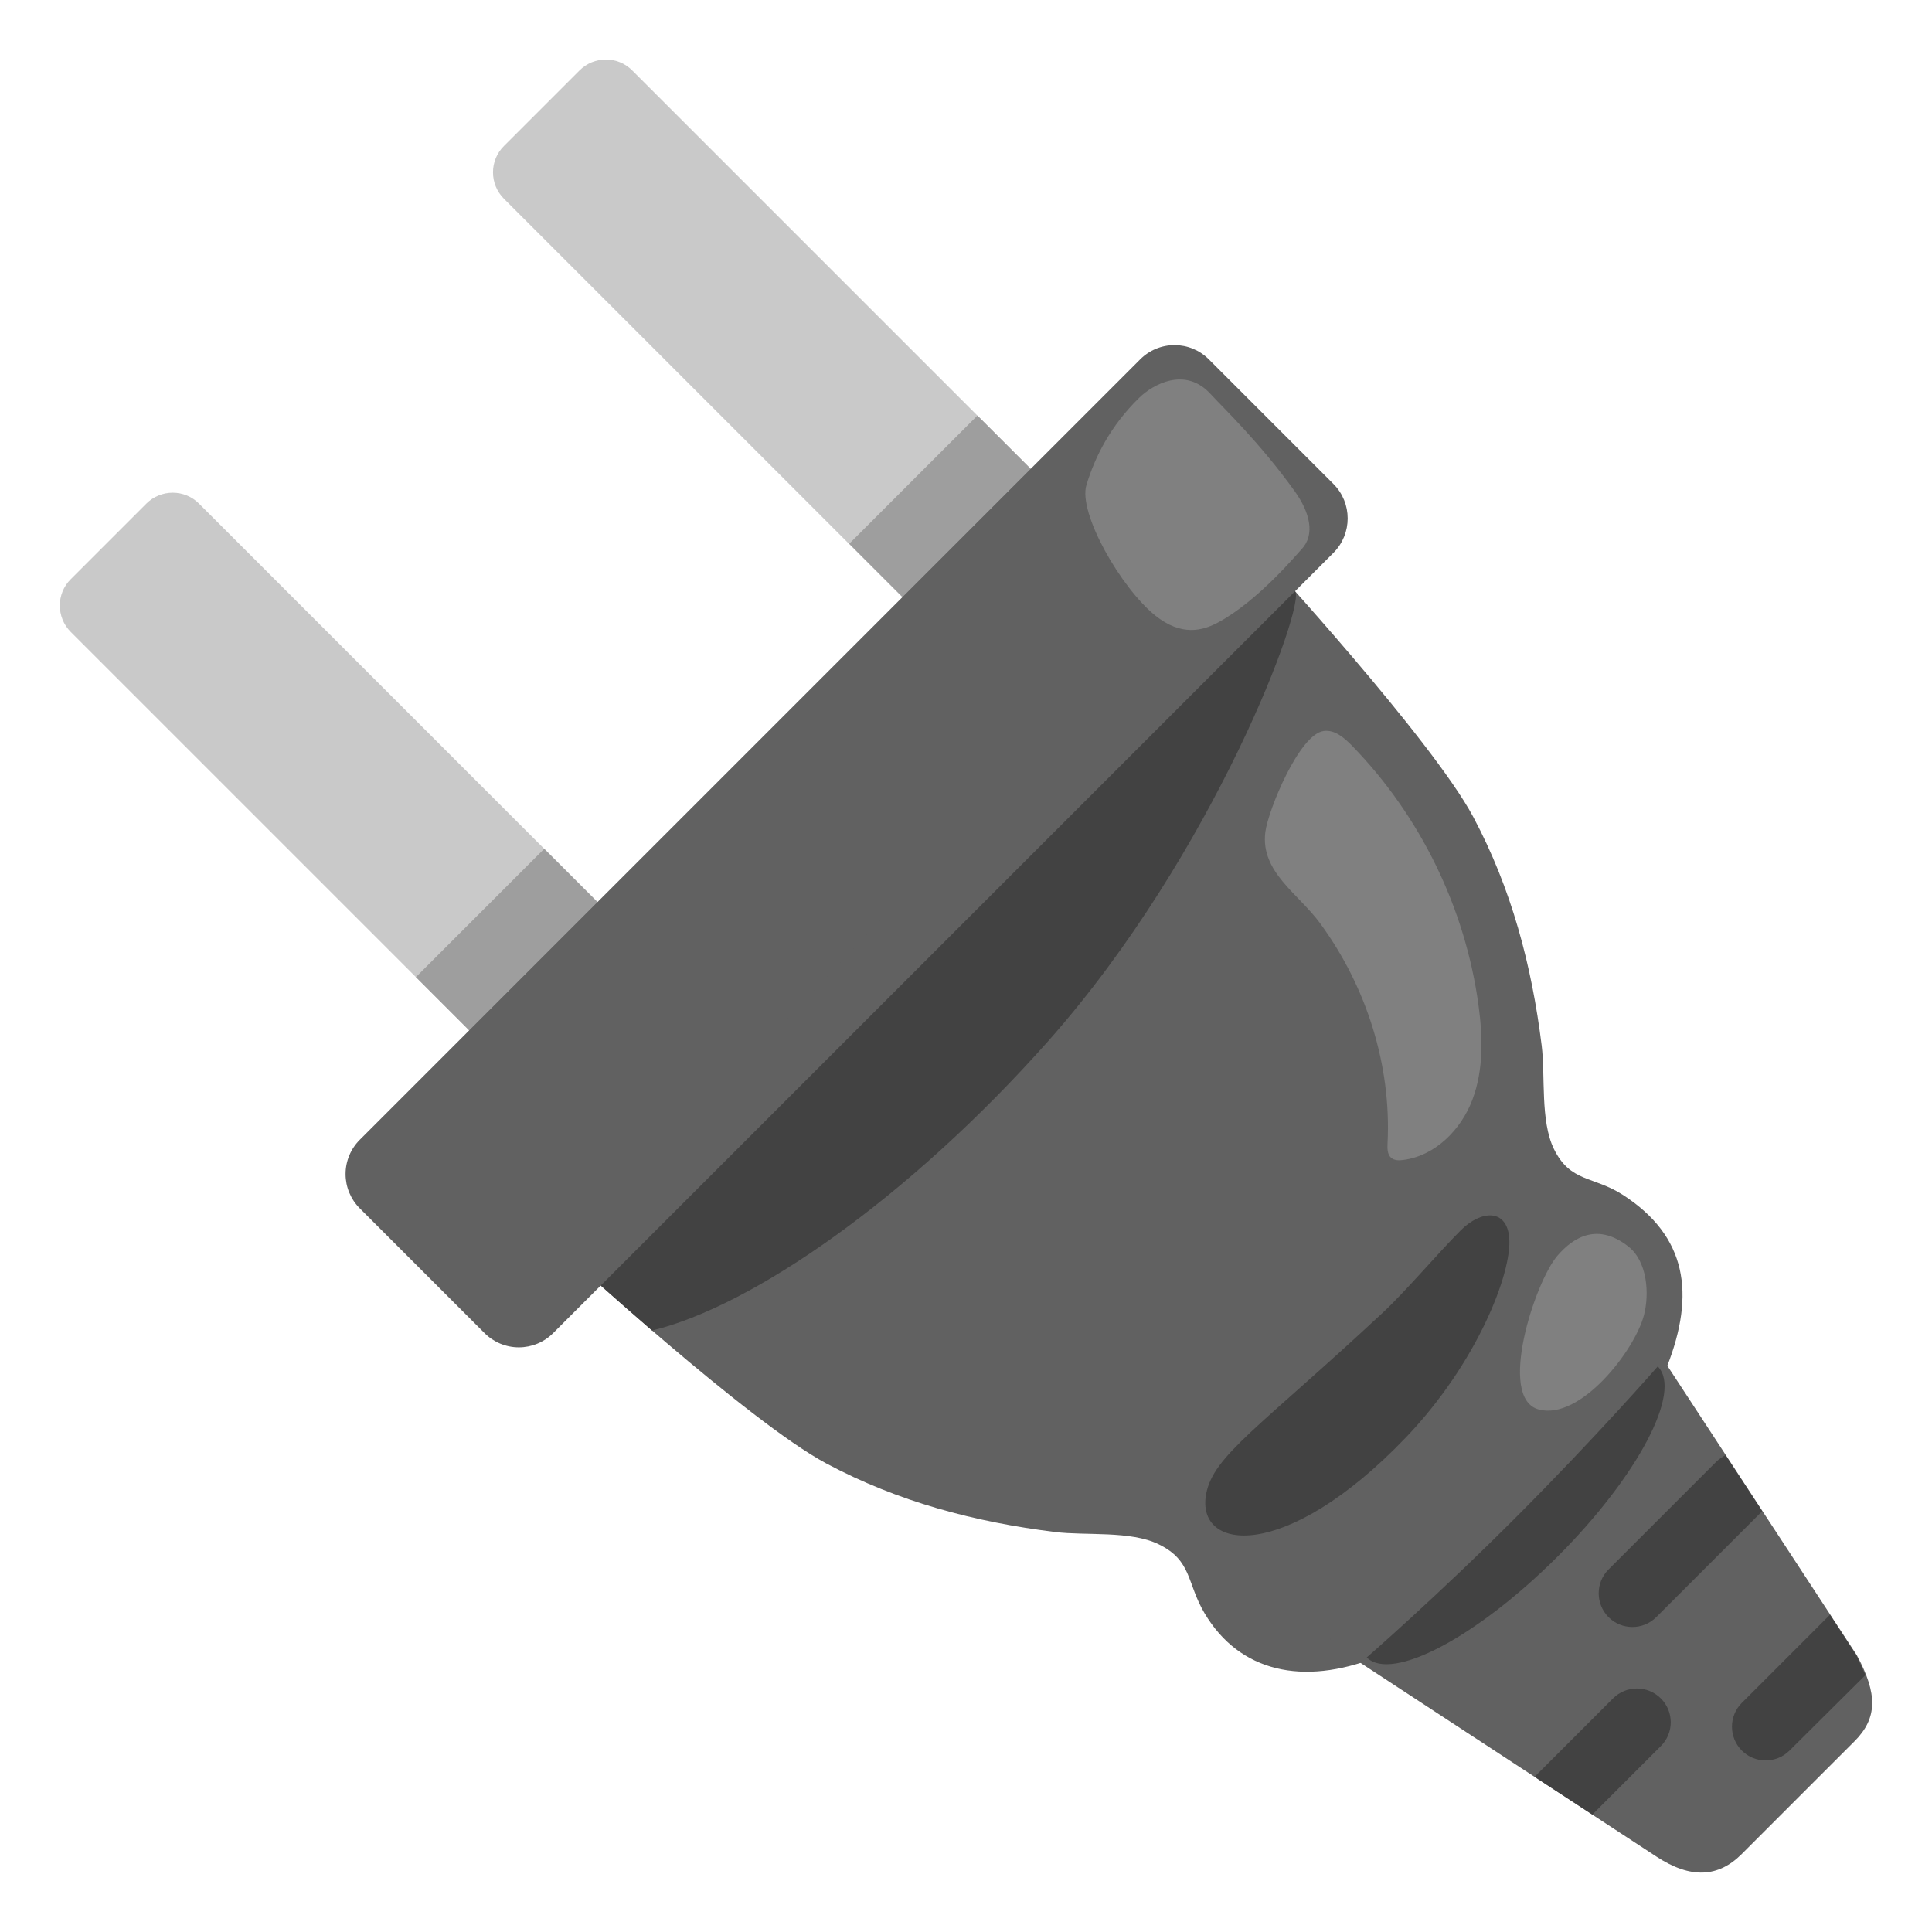
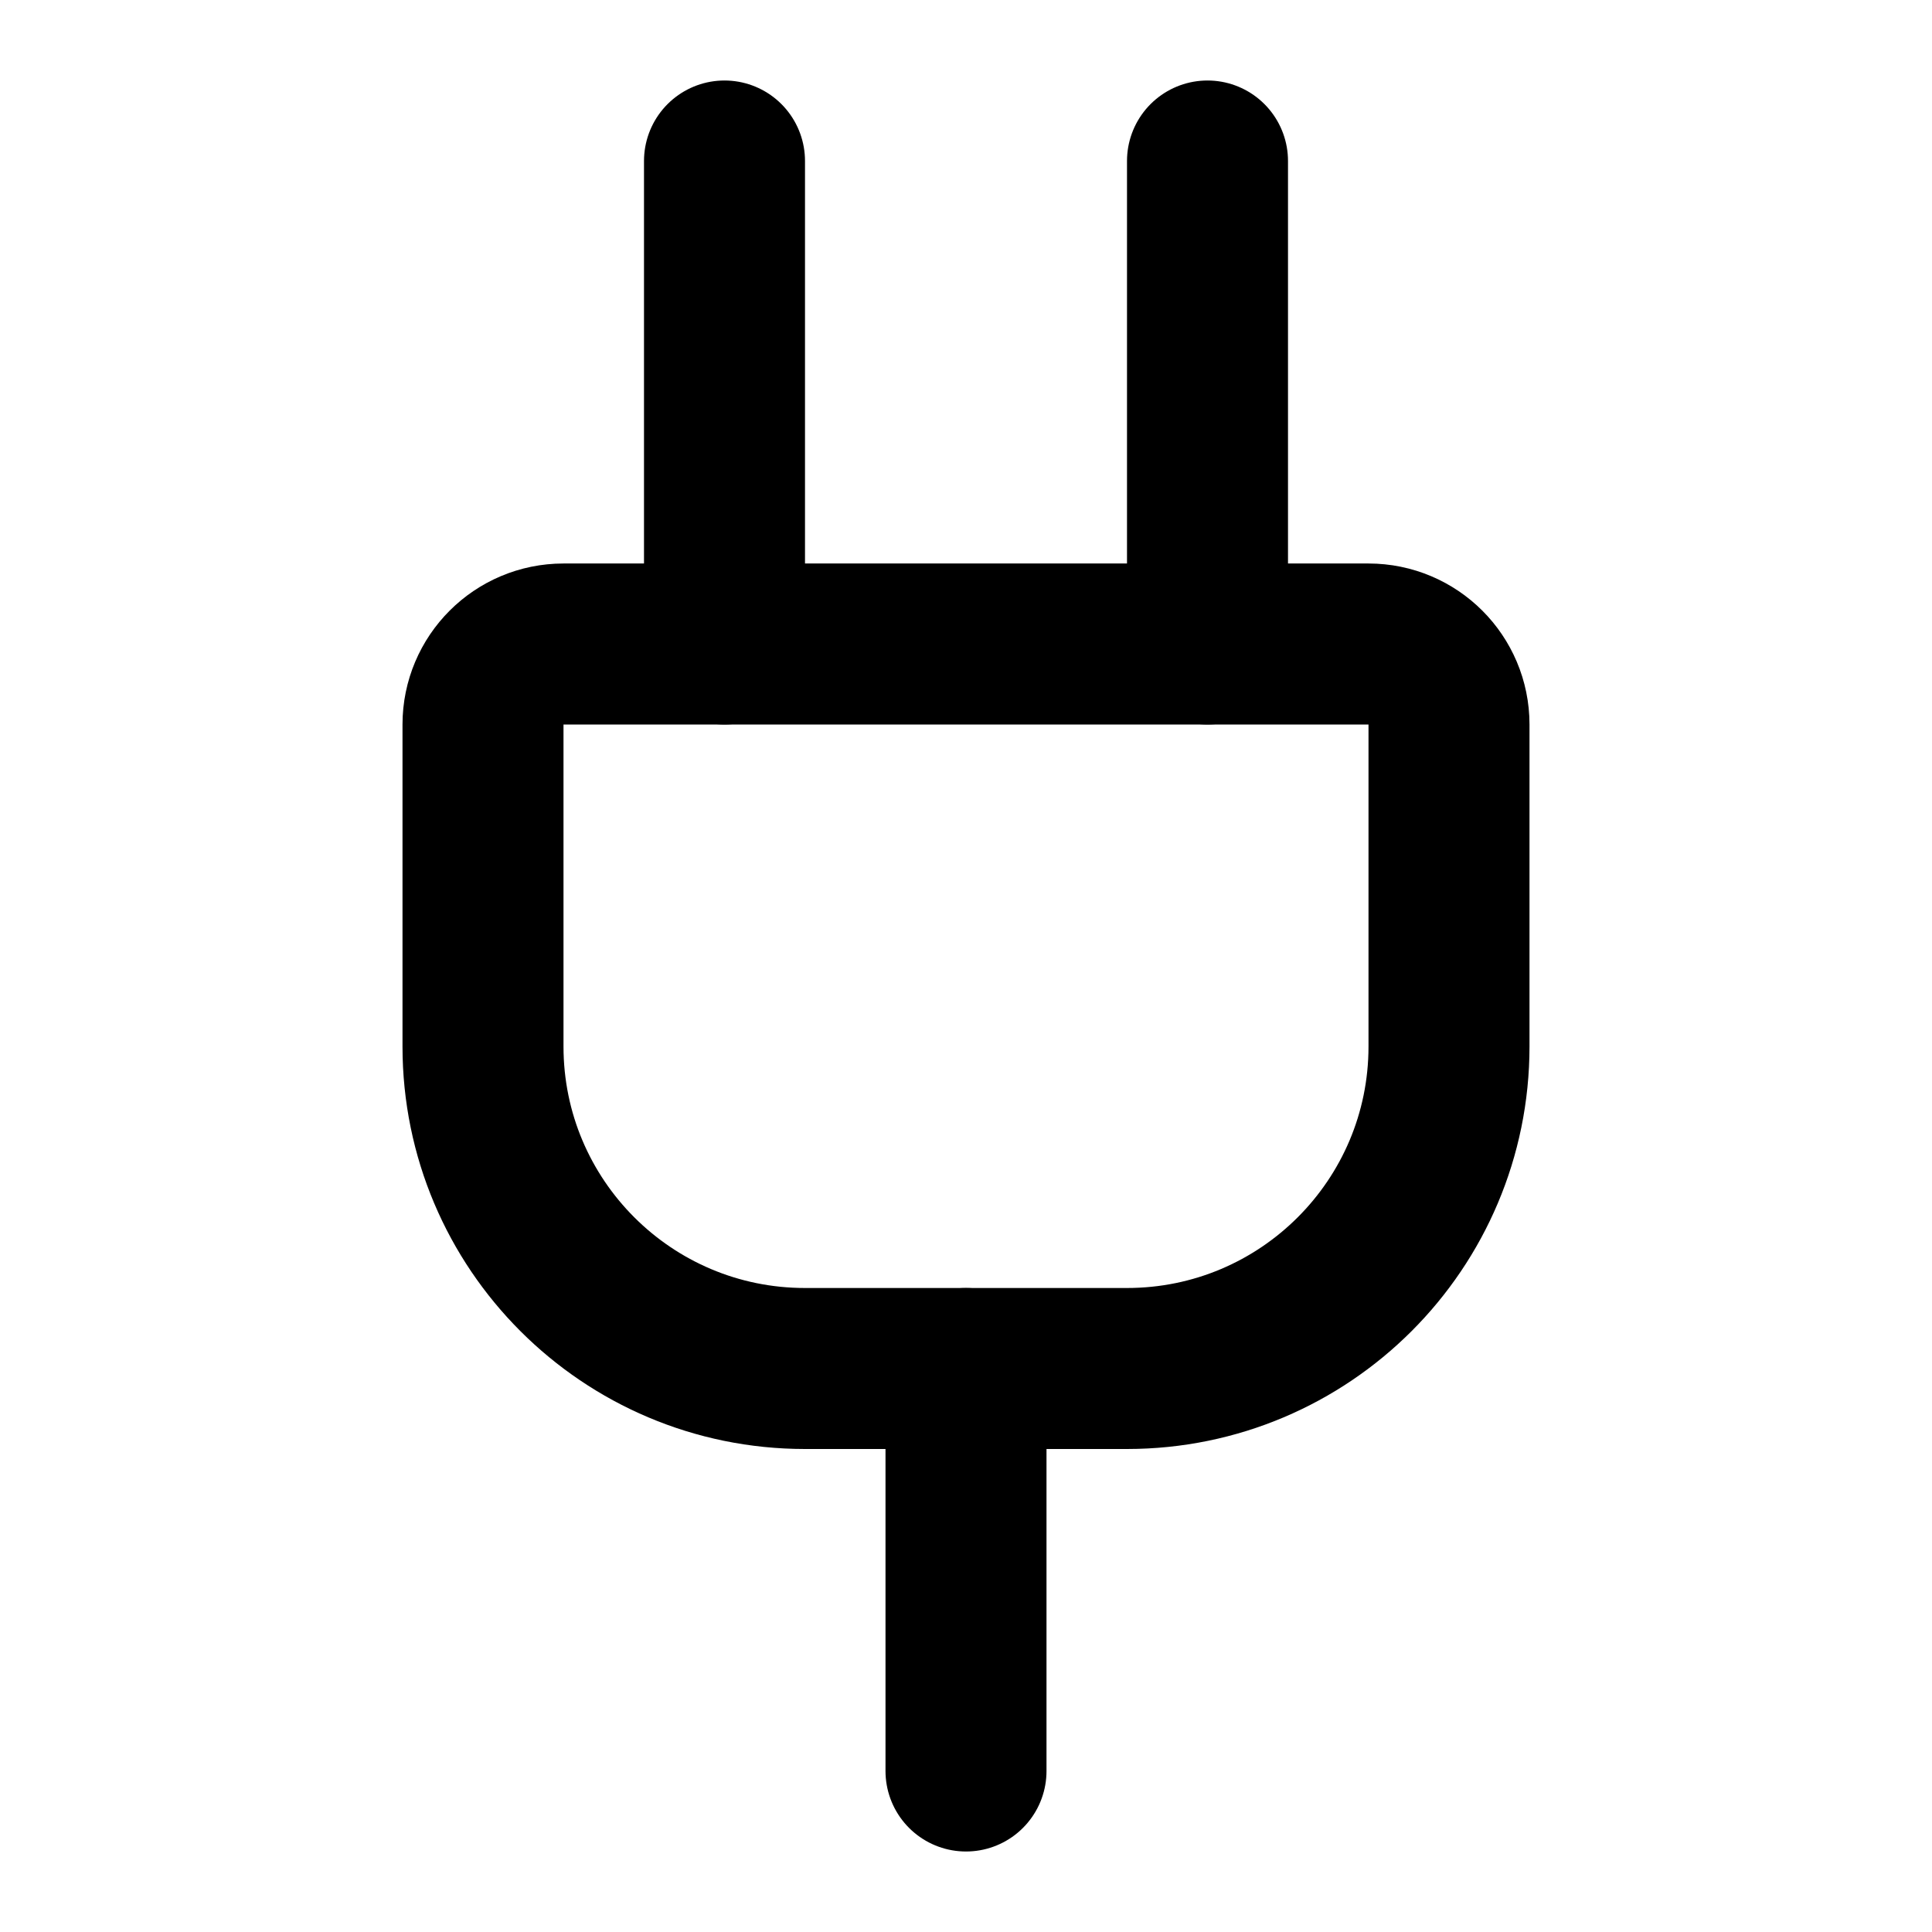
- <svg xmlns="http://www.w3.org/2000/svg" width="32" height="32" viewBox="0 0 128 128">
-   <path fill="#C9C9C9" d="m50.53 74.21l-5 5c-.97.97-2.54.97-3.5 0L4.69 41.87c-.97-.97-.97-2.54 0-3.5l5-5c.97-.97 2.54-.97 3.5 0l37.34 37.34c.97.97.97 2.53 0 3.5m28.7-28.7l-5 5c-.97.97-2.54.97-3.5 0L33.39 13.17c-.97-.97-.97-2.54 0-3.5l5-5c.97-.97 2.54-.97 3.5 0l37.34 37.34c.97.96.97 2.53 0 3.5" />
-   <path fill="#9E9E9E" d="m27.556 64.735l8.5-8.5l4.71 4.71l-8.5 8.5zm28.709-28.711l8.492-8.493l4.71 4.71l-8.493 8.492z" />
-   <g fill="#616161">
-     <path d="m88.35 36.62l-51.7 51.7a3.21 3.21 0 0 1-4.55 0l-8.26-8.26a3.21 3.21 0 0 1 0-4.55l51.7-51.7a3.21 3.21 0 0 1 4.55 0l8.26 8.26a3.23 3.23 0 0 1 0 4.55" />
-     <path d="M59.93 59.29L37.47 83.07s12.12 11.14 17.28 13.89c4.76 2.54 9.84 3.88 15.16 4.54c2.02.25 4.98-.1 6.85.81c2.23 1.08 1.85 2.56 3.05 4.58c2.32 3.9 6.53 4.81 11.38 2.91c4.33-1.7 17.55-14.91 19.25-19.25c1.9-4.85 1.31-8.65-2.91-11.38c-1.97-1.27-3.49-.82-4.58-3.05c-.91-1.86-.56-4.83-.81-6.85c-.66-5.32-2-10.4-4.54-15.16c-2.76-5.15-13.9-17.27-13.9-17.27z" />
-   </g>
-   <path fill="gray" d="M91.93 75.74c-.02.34-.02.73.23.96c.21.19.53.19.81.15c2.11-.27 3.83-2 4.58-3.99s.69-4.19.4-6.3c-.88-6.41-3.86-12.52-8.38-17.16c-.51-.52-1.14-1.07-1.87-.97c-1.62.21-3.69 5.26-3.87 6.71c-.32 2.64 2.18 4.05 3.63 6.03c3.06 4.17 4.73 9.39 4.47 14.57M71.98 32.13c-.57 1.85 2.29 6.83 4.56 8.65c1.71 1.37 3.1 1.03 4.16.46c2.68-1.44 5.31-4.63 5.52-4.84c.94-.98.55-2.47-.43-3.84c-2.34-3.26-4.71-5.5-5.59-6.46c-1.68-1.83-3.81-.63-4.71.24c-1.94 1.89-2.95 3.95-3.51 5.79" />
-   <path fill="#616161" d="m122.86 115.37l-7.46 7.46c-1.55 1.55-3.37 1.68-5.68.16l-20.99-13.74a4.15 4.15 0 0 1-.17-6.02l14.71-14.71c1.68-1.68 4.43-1.6 6.02.17l13.74 20.99c1.36 2.53 1.38 4.14-.17 5.69" />
-   <path fill="#424242" d="m113.71 96.84l-7.14 7.14a2.24 2.24 0 0 0 0 3.16c.87.87 2.29.87 3.16 0l7.02-7.02l-2.43-3.71c-.21.11-.42.25-.61.43m-3.68 15.68a2.24 2.24 0 0 0-3.16 0l-5.2 5.2l3.83 2.5l4.54-4.54c.87-.87.87-2.29-.01-3.16m11.21-5.54l-5.84 5.84a2.24 2.24 0 0 0 0 3.16c.87.87 2.29.87 3.16 0l5.03-5l-.59-1.29zm-30.69 2.83s4.62-4.01 9.94-9.34s9.34-9.94 9.34-9.94c1.65 1.65-1.33 7.3-6.66 12.62s-10.97 8.3-12.62 6.66M85.8 39.17l-46 46c.94.84 2.12 1.87 3.4 2.98c6.6-1.58 16.99-8.74 26.25-19.18C80.5 56.5 86.54 40 85.8 39.17m-5.89 59.81c-.71 3.79 5.22 4.61 13.22-3.73c4.71-4.91 7.06-10.92 6.86-13.25c-.17-1.93-1.86-1.84-3.22-.48c-1.5 1.5-3.63 4.03-5.19 5.48c-8.21 7.64-11.19 9.43-11.67 11.98" />
-   <path fill="gray" d="M101.94 93.38c2.76.75 6.38-3.92 6.98-6.26c.37-1.44.21-3.55-1.03-4.53c-2.01-1.58-3.61-.68-4.72.62c-1.5 1.77-3.98 9.43-1.23 10.17" />
+ <svg xmlns="http://www.w3.org/2000/svg" width="24" height="24" viewBox="0 0 24 24" fill="none" stroke="currentColor" stroke-width="2" stroke-linecap="round" stroke-linejoin="round" class="lucide lucide-plug">
+   <path d="M12 22v-5" />
+   <path d="M15 8V2" />
+   <path d="M17 8a1 1 0 0 1 1 1v4a4 4 0 0 1-4 4h-4a4 4 0 0 1-4-4V9a1 1 0 0 1 1-1z" />
+   <path d="M9 8V2" />
</svg>
